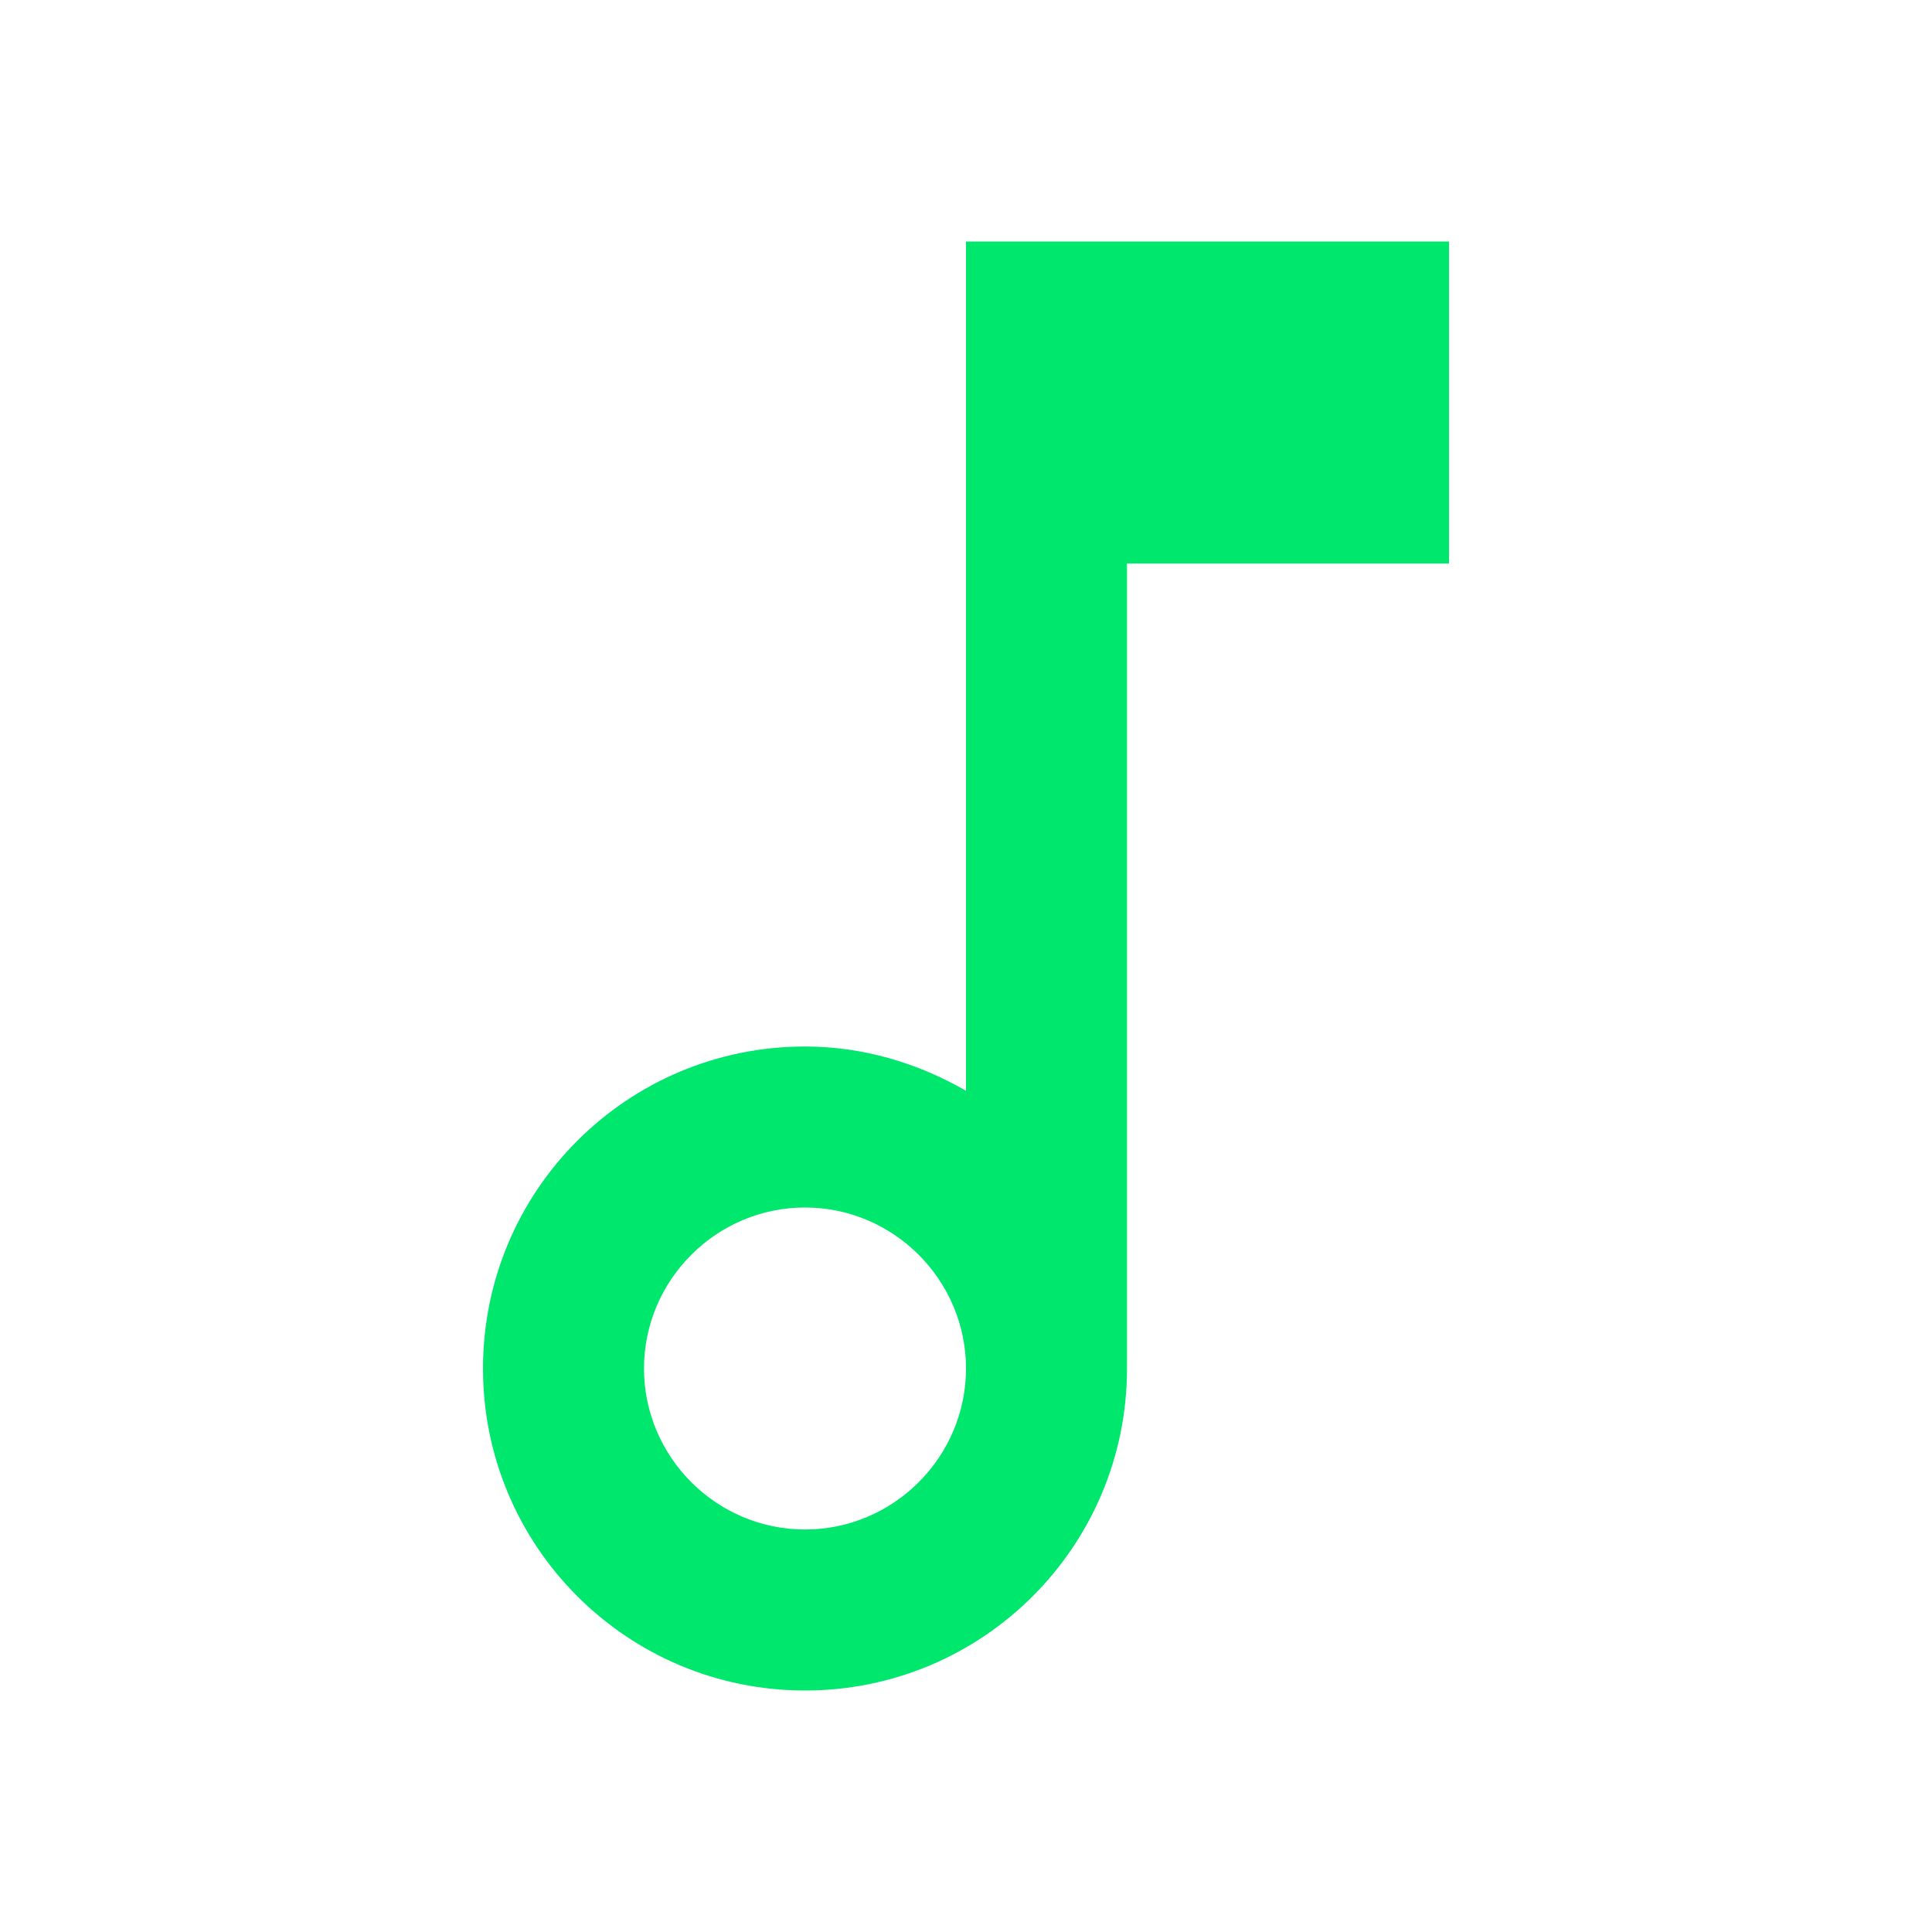
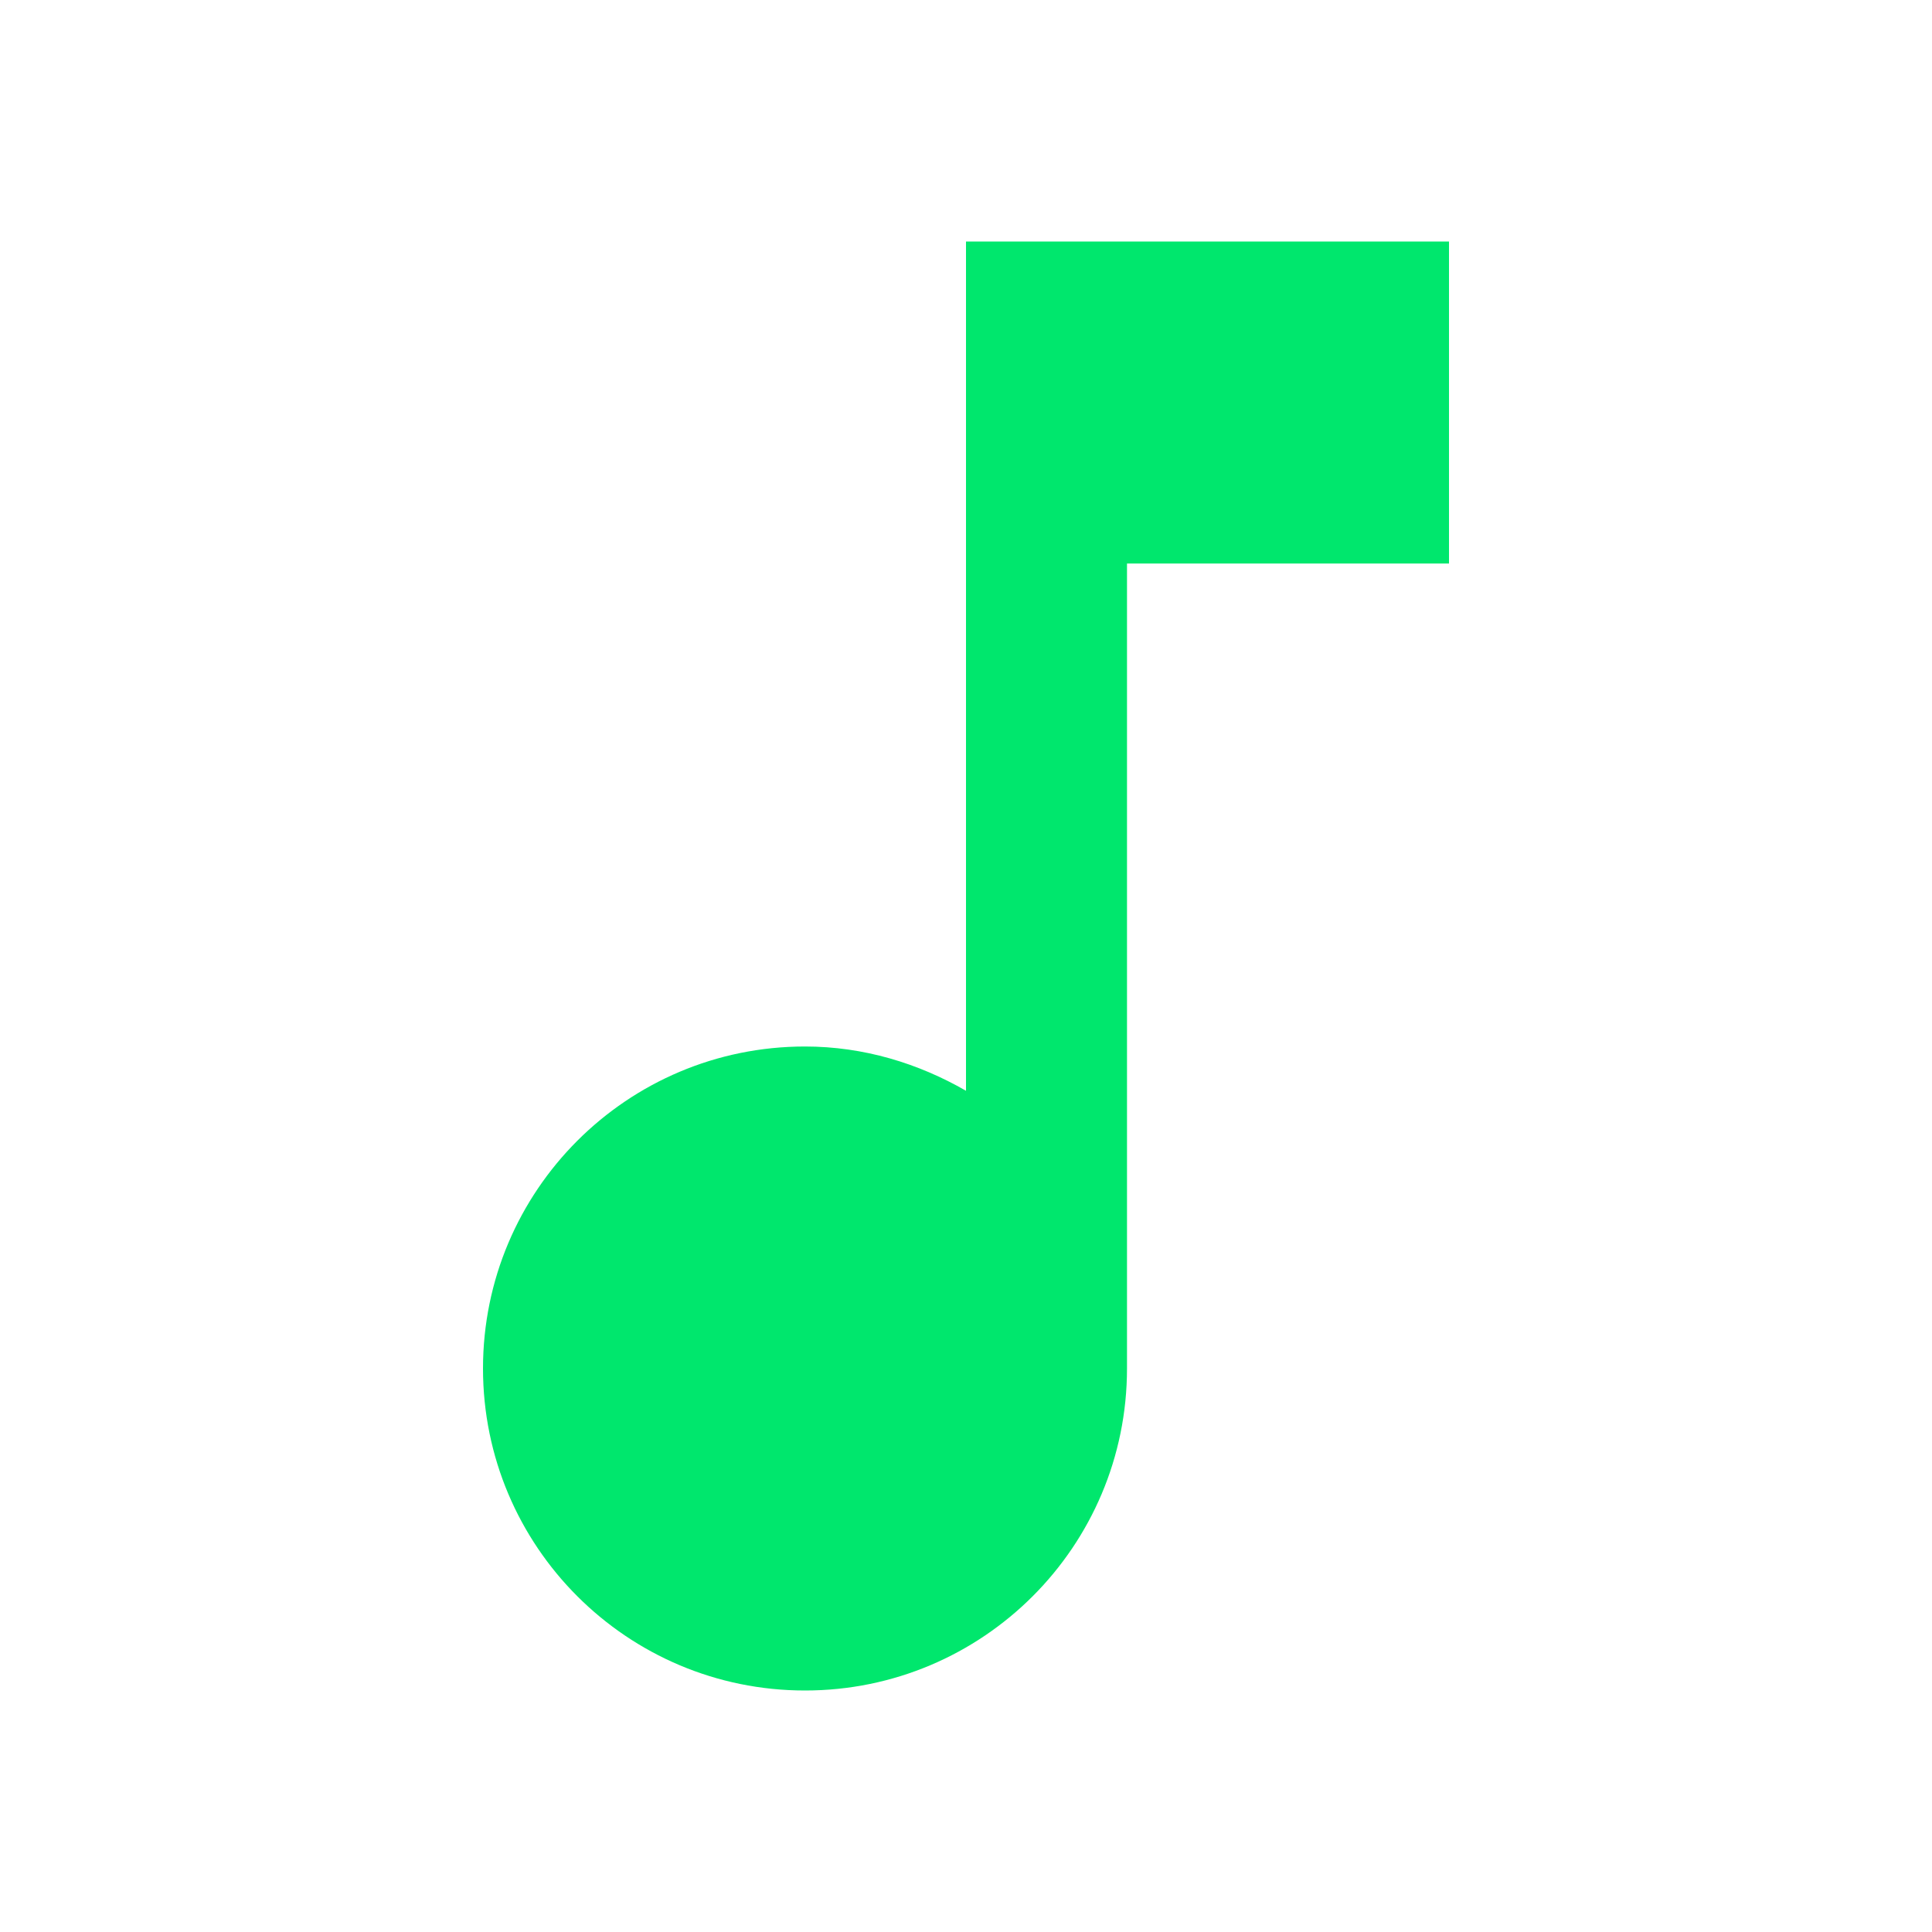
<svg xmlns="http://www.w3.org/2000/svg" height="24px" viewBox="0 0 24 24" width="24px" fill="rgb(0,231,109)">
  <path d="M0 0h24v24H0V0z" fill="none" />
-   <path d="M12 3v10.55c-.59-.34-1.27-.55-2-.55-2.21 0-4 1.79-4 4s1.79 4 4 4 4-1.79 4-4V7h4V3h-6zm-2 16c-1.1 0-2-.9-2-2s.9-2 2-2 2 .9 2 2-.9 2-2 2z" />
+   <path d="M12 3v10.55c-.59-.34-1.27-.55-2-.55-2.21 0-4 1.79-4 4s1.79 4 4 4 4-1.79 4-4V7h4V3h-6z" />
</svg>
